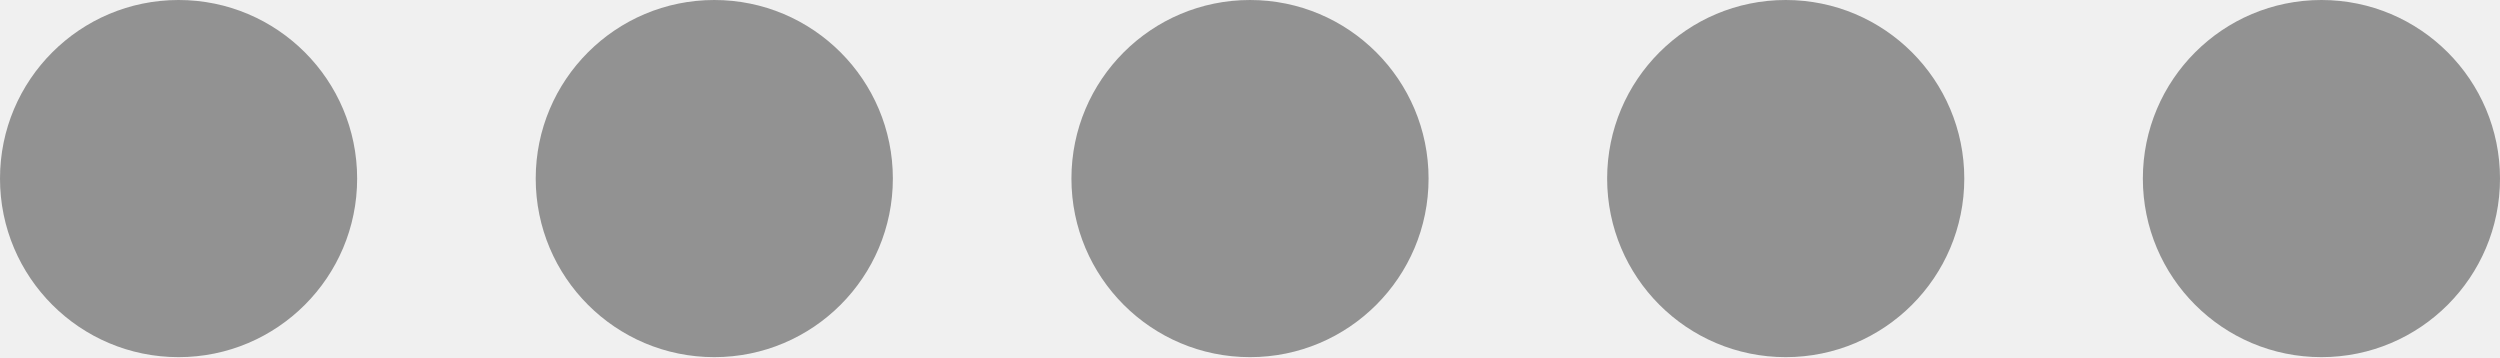
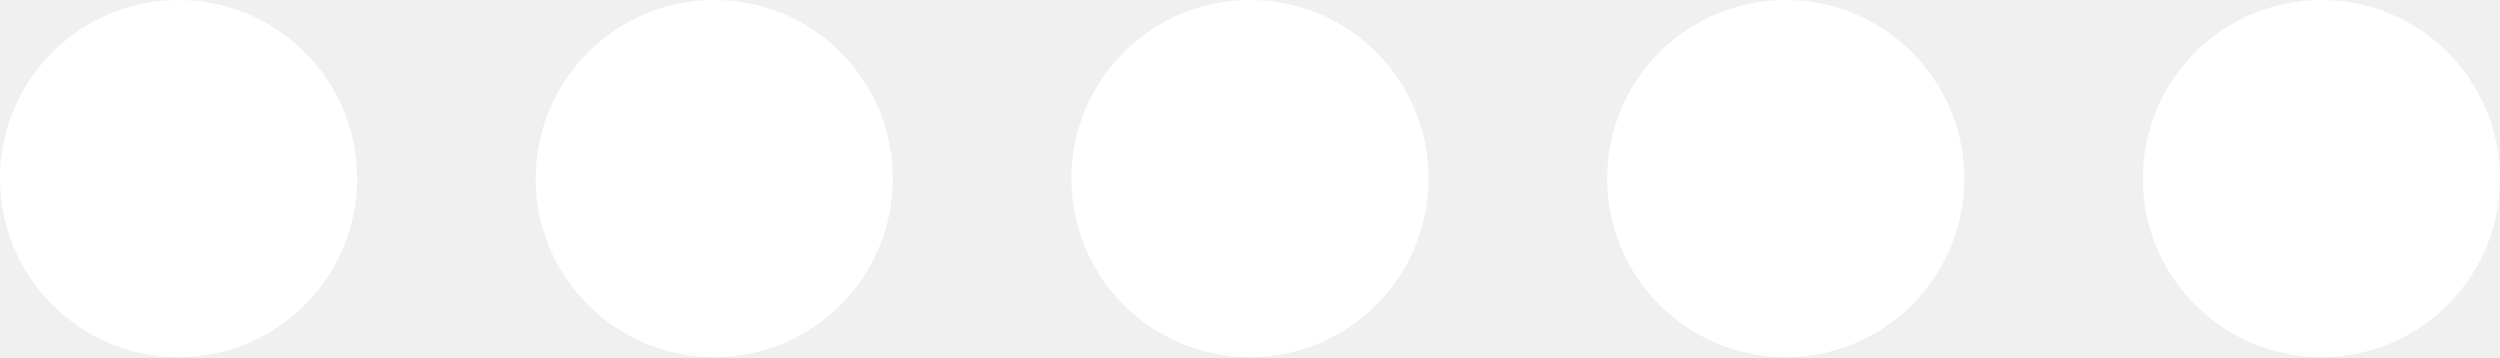
<svg xmlns="http://www.w3.org/2000/svg" width="56" height="8" viewBox="0 0 56 8" fill="none">
-   <circle cx="4" cy="4" r="4" fill="#545454" fill-opacity="0.6" />
-   <circle cx="16" cy="4" r="4" fill="#545454" fill-opacity="0.6" />
-   <circle cx="28" cy="4" r="4" fill="#545454" fill-opacity="0.6" />
-   <circle cx="40" cy="4" r="4" fill="#545454" fill-opacity="0.6" />
-   <circle cx="52" cy="4" r="4" fill="#545454" fill-opacity="0.6" />
+   <circle cx="4" cy="4" r="4" fill="#FFFFFF" />
+   <circle cx="16" cy="4" r="4" fill="#FFFFFF" />
+   <circle cx="28" cy="4" r="4" fill="#FFFFFF" />
+   <circle cx="40" cy="4" r="4" fill="#FFFFFF" />
+   <circle cx="52" cy="4" r="4" fill="#FFFFFF" />
</svg>
